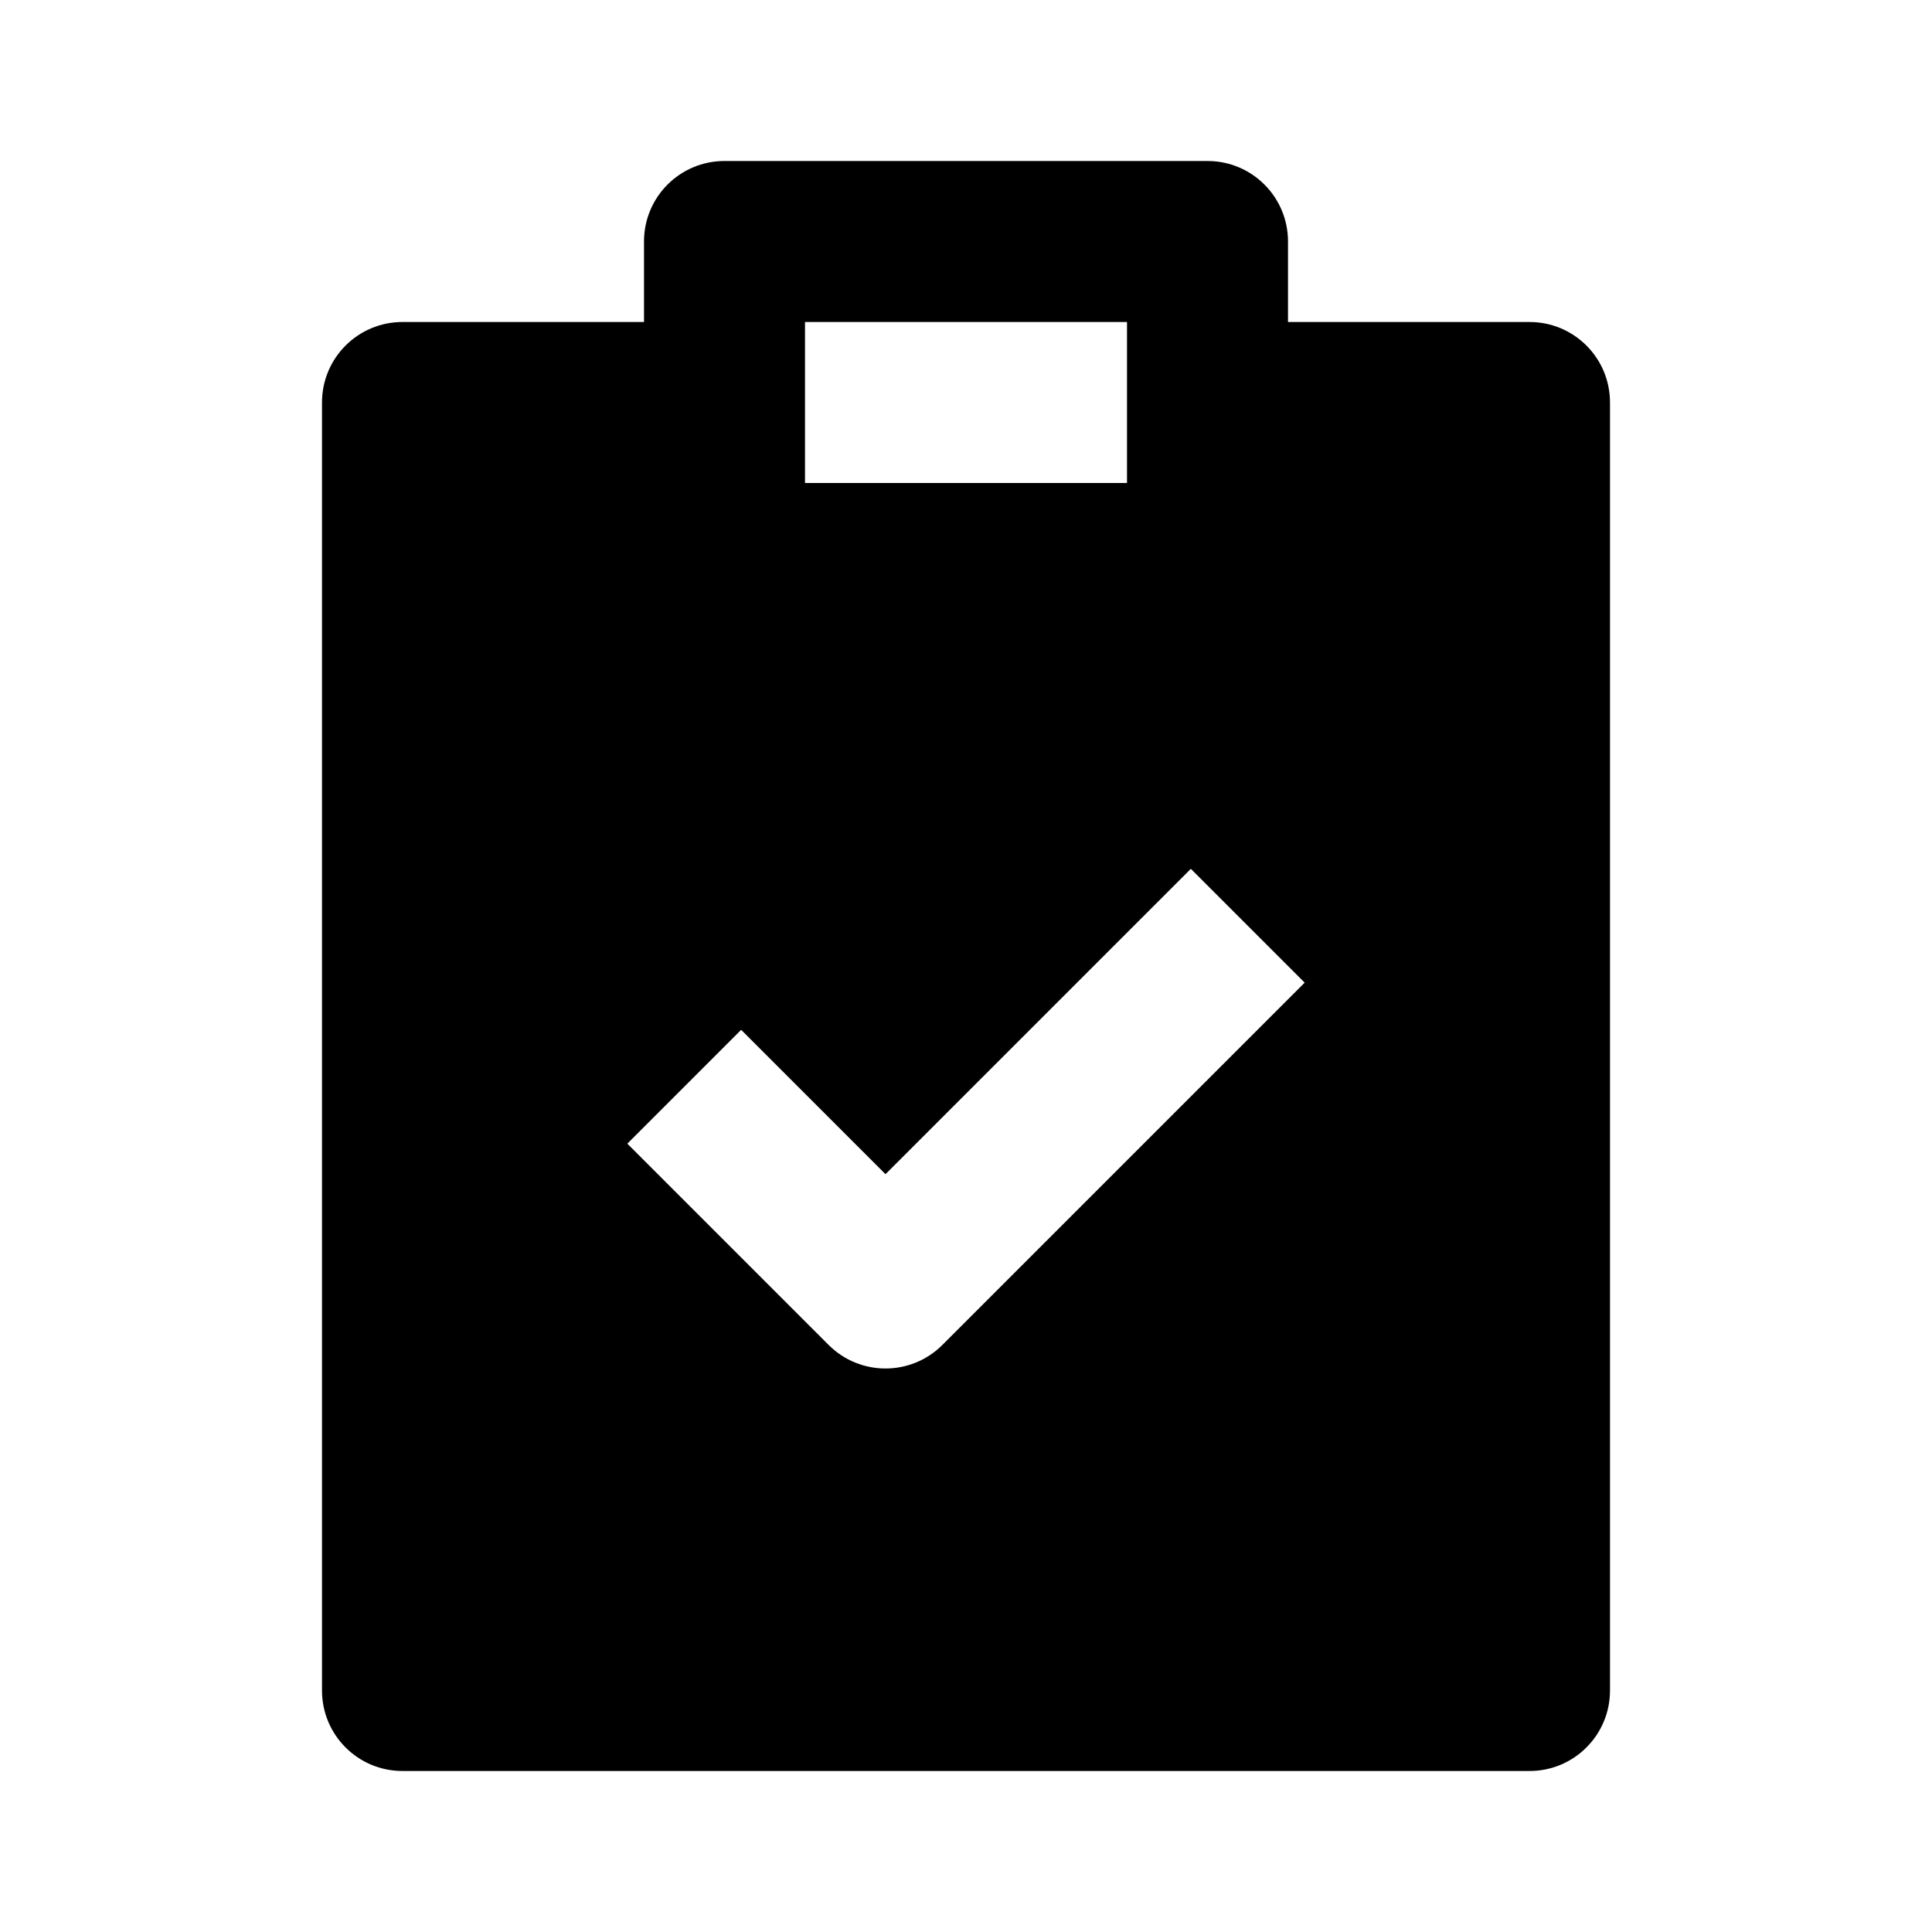
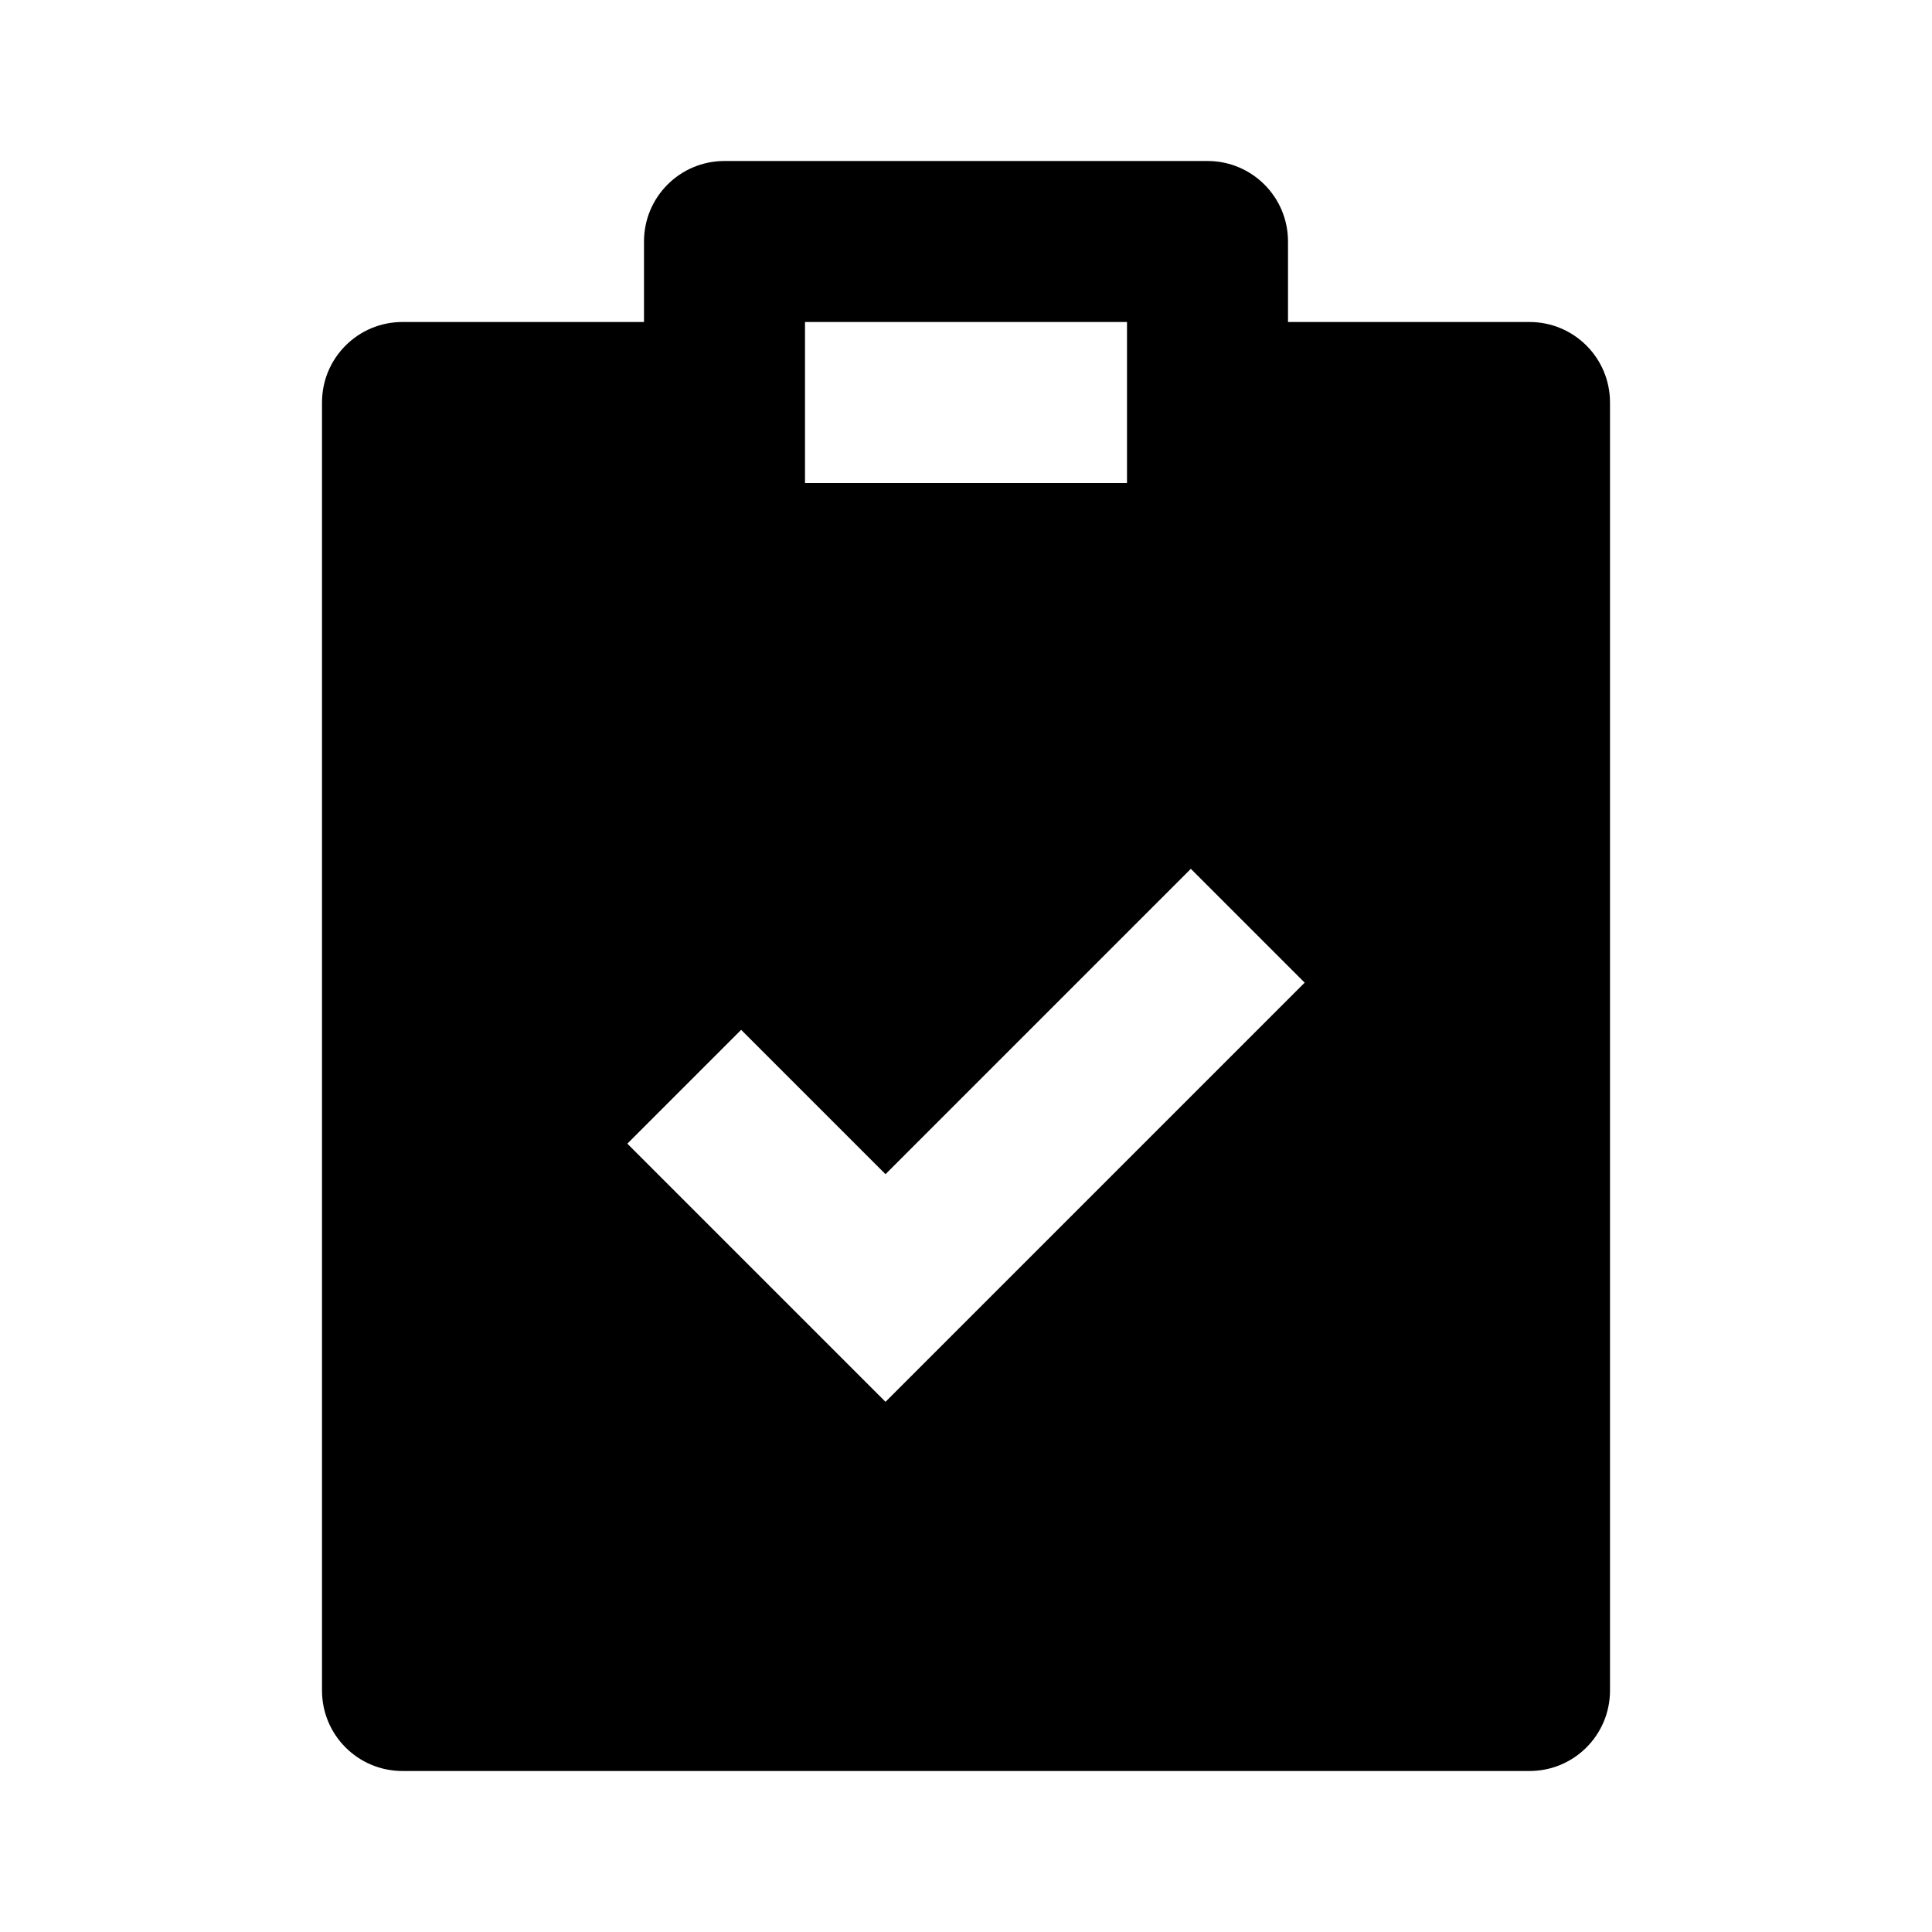
<svg xmlns="http://www.w3.org/2000/svg" width="24" height="24" viewBox="0 0 24 24">
-   <path d="M19,4h-3V3c0-0.553-0.447-1-1-1H9C8.447,2,8,2.447,8,3v1H5C4.447,4,4,4.447,4,5v16c0,0.553,0.447,1,1,1h14 c0.553,0,1-0.447,1-1V5C20,4.447,19.553,4,19,4z M10,4h4v2h-4V4z M11.707,16.707C11.512,16.902,11.256,17,11,17 s-0.512-0.098-0.707-0.293l-2.5-2.5l1.414-1.414L11,14.586l3.793-3.793l1.414,1.414L11.707,16.707z" />
+   <path d="M19,4h-3V3c0-0.553-0.447-1-1-1H9C8.447,2,8,2.447,8,3v1H5C4.447,4,4,4.447,4,5v16c0,0.553,0.447,1,1,1h14 c0.553,0,1-0.447,1-1V5C20,4.447,19.553,4,19,4z M10,4h4v2h-4V4z M11,17.414l-3.207-3.207l1.414-1.414L11,14.586l3.793-3.793 l1.414,1.414L11,17.414z" />
</svg>
